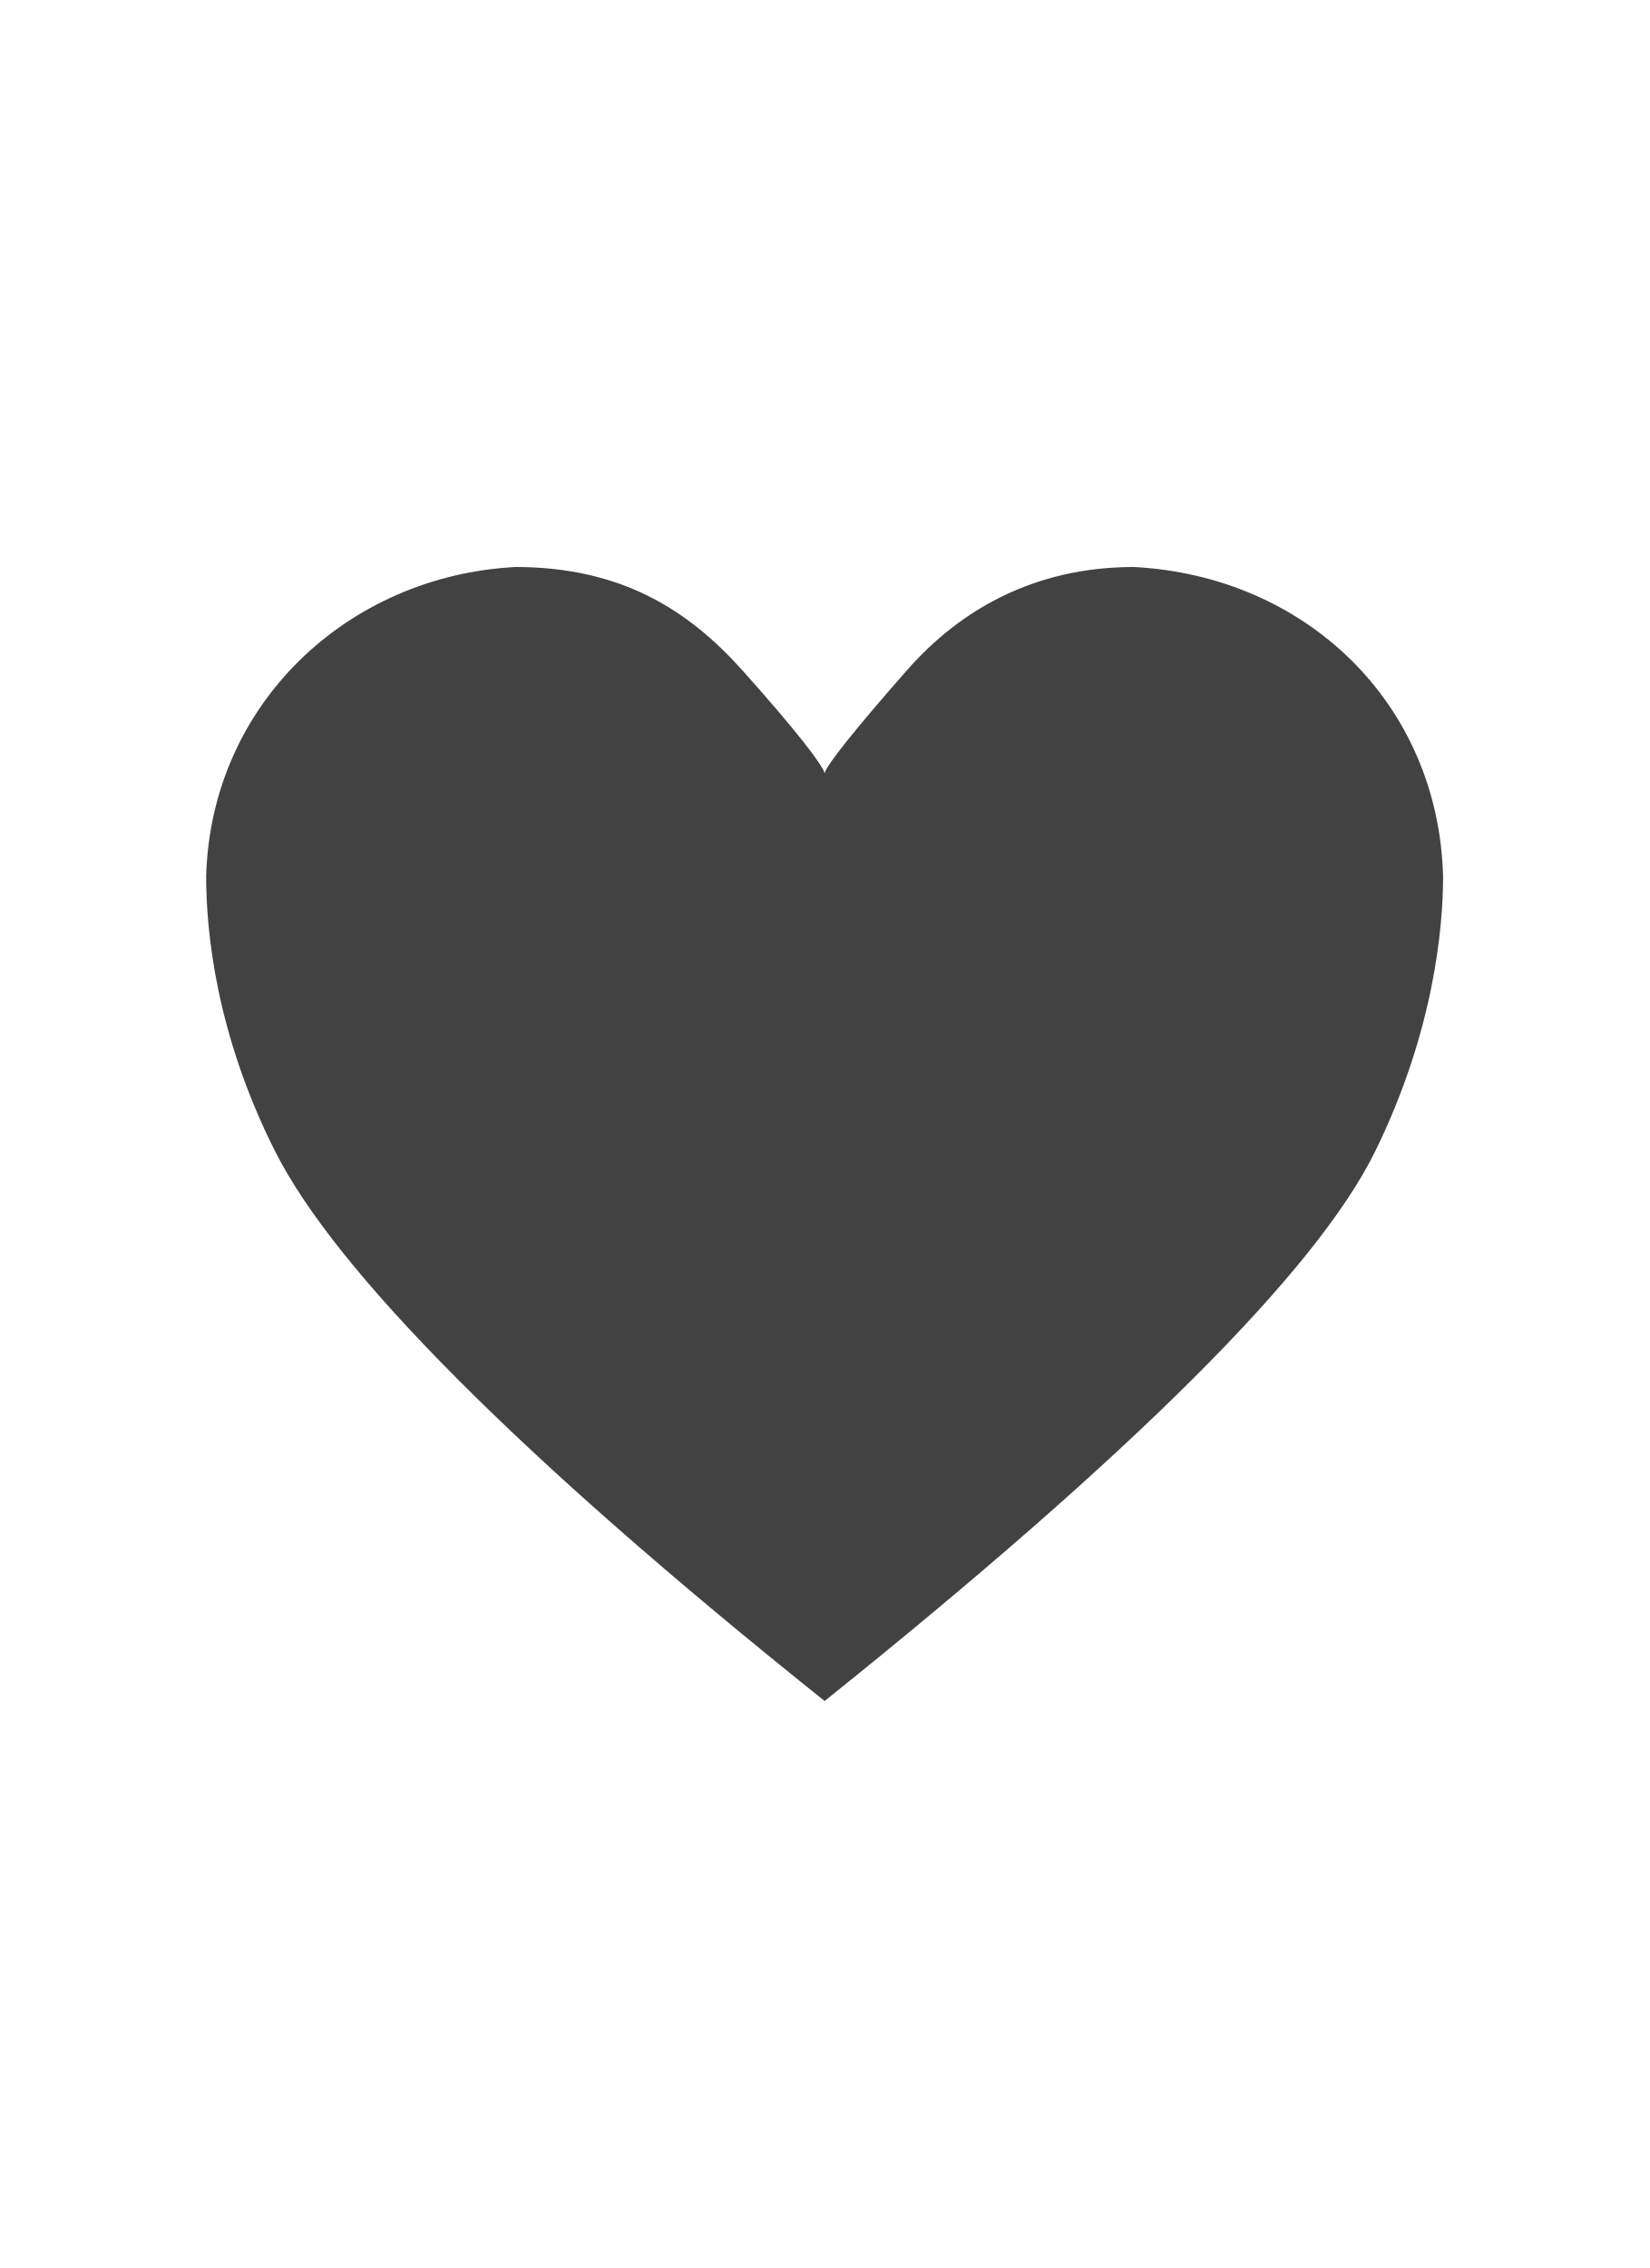
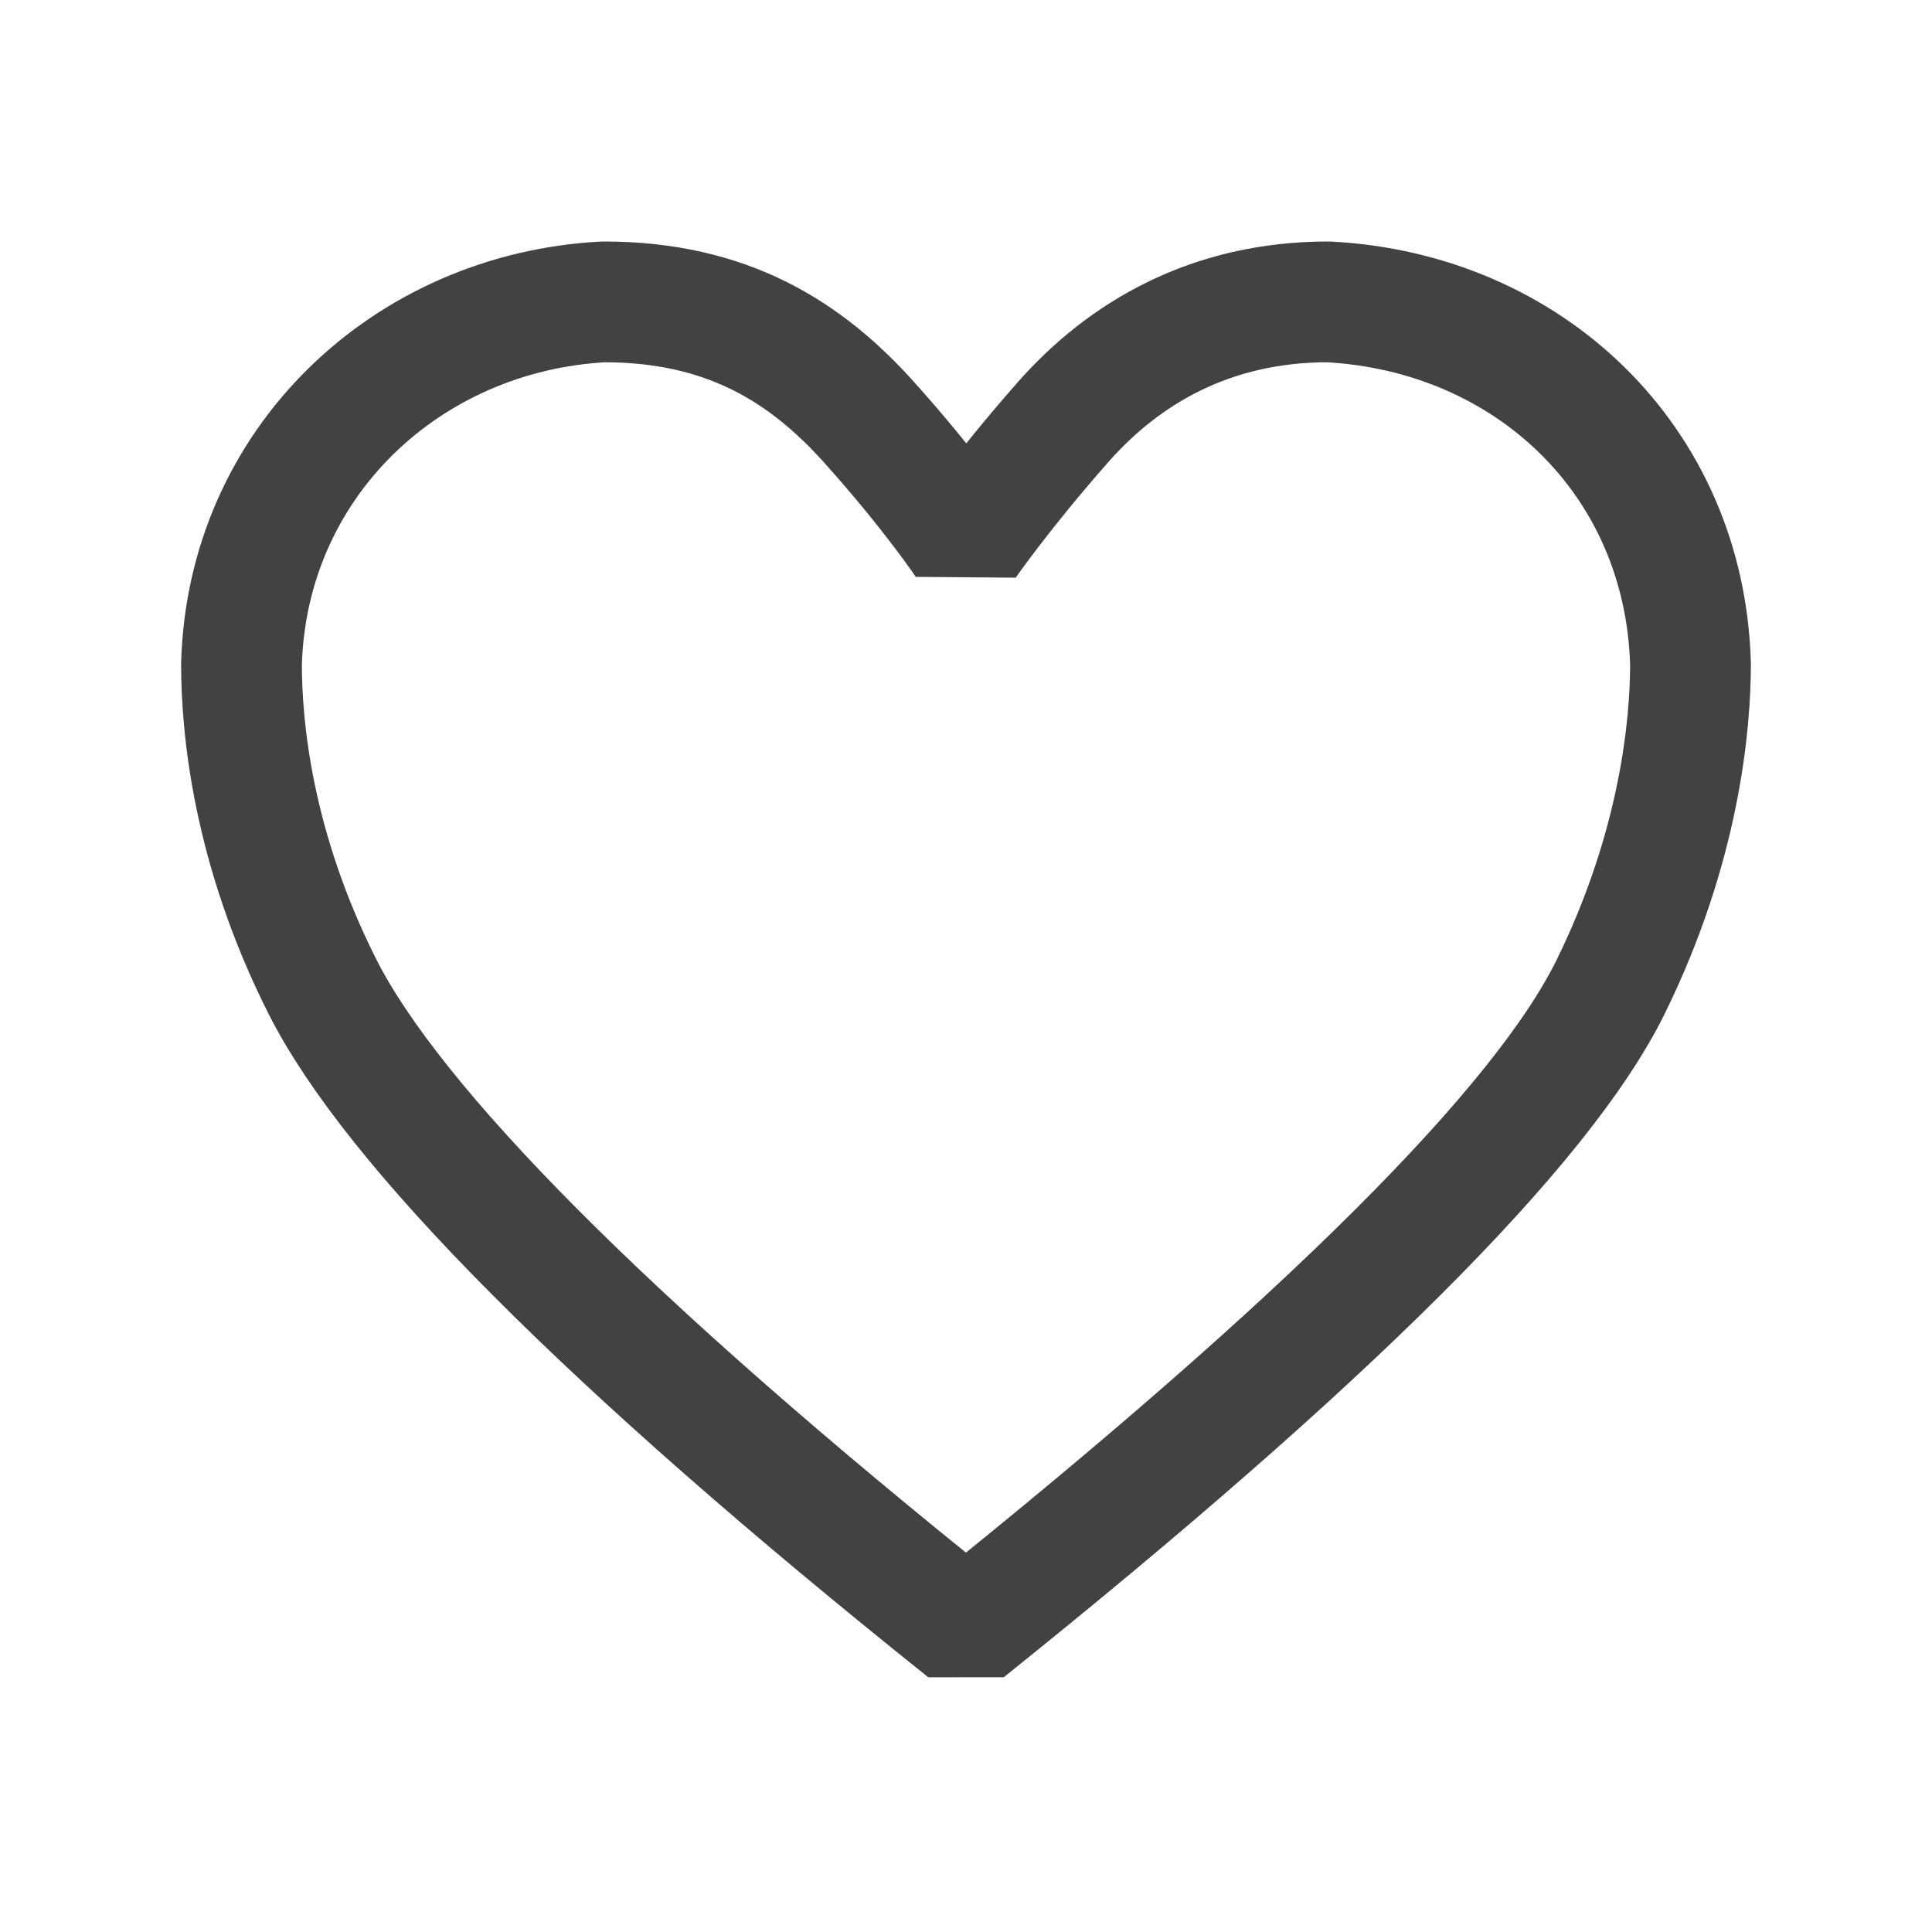
- <svg xmlns="http://www.w3.org/2000/svg" viewBox="0 0 16 22">
-   <path fill="#424242" d="M11 5.5c-.97 0-1.69.42-2.2 1-.51.58-.78.92-.8 1-.02-.08-.28-.42-.8-1-.52-.58-1.17-1-2.2-1-1.632.086-2.954 1.333-3 3 0 .52.09 1.52.67 2.67.58 1.15 2.34 2.94 5.33 5.33 2.98-2.39 4.77-4.17 5.34-5.33.57-1.16.66-2.17.66-2.67-.047-1.69-1.342-2.913-3-3z" />
+ <svg xmlns="http://www.w3.org/2000/svg" width="16" height="16" viewBox="0 0 16 16" fill="none">
+   <path d="M11 2.5C10.03 2.5 9.31 2.92 8.8 3.5C8.29 4.08 8 4.5 8 4.5C8 4.5 7.72 4.08 7.2 3.5C6.68 2.92 6.03 2.5 5 2.5C3.368 2.586 2.046 3.833 2 5.5C2 6.02 2.09 7.02 2.67 8.17C3.25 9.32 5.01 11.11 8 13.5C10.98 11.11 12.77 9.33 13.34 8.17C13.91 7.01 14 6 14 5.5C13.953 3.81 12.658 2.587 11 2.5Z" stroke="#424242" stroke-linejoin="bevel" />
</svg>
